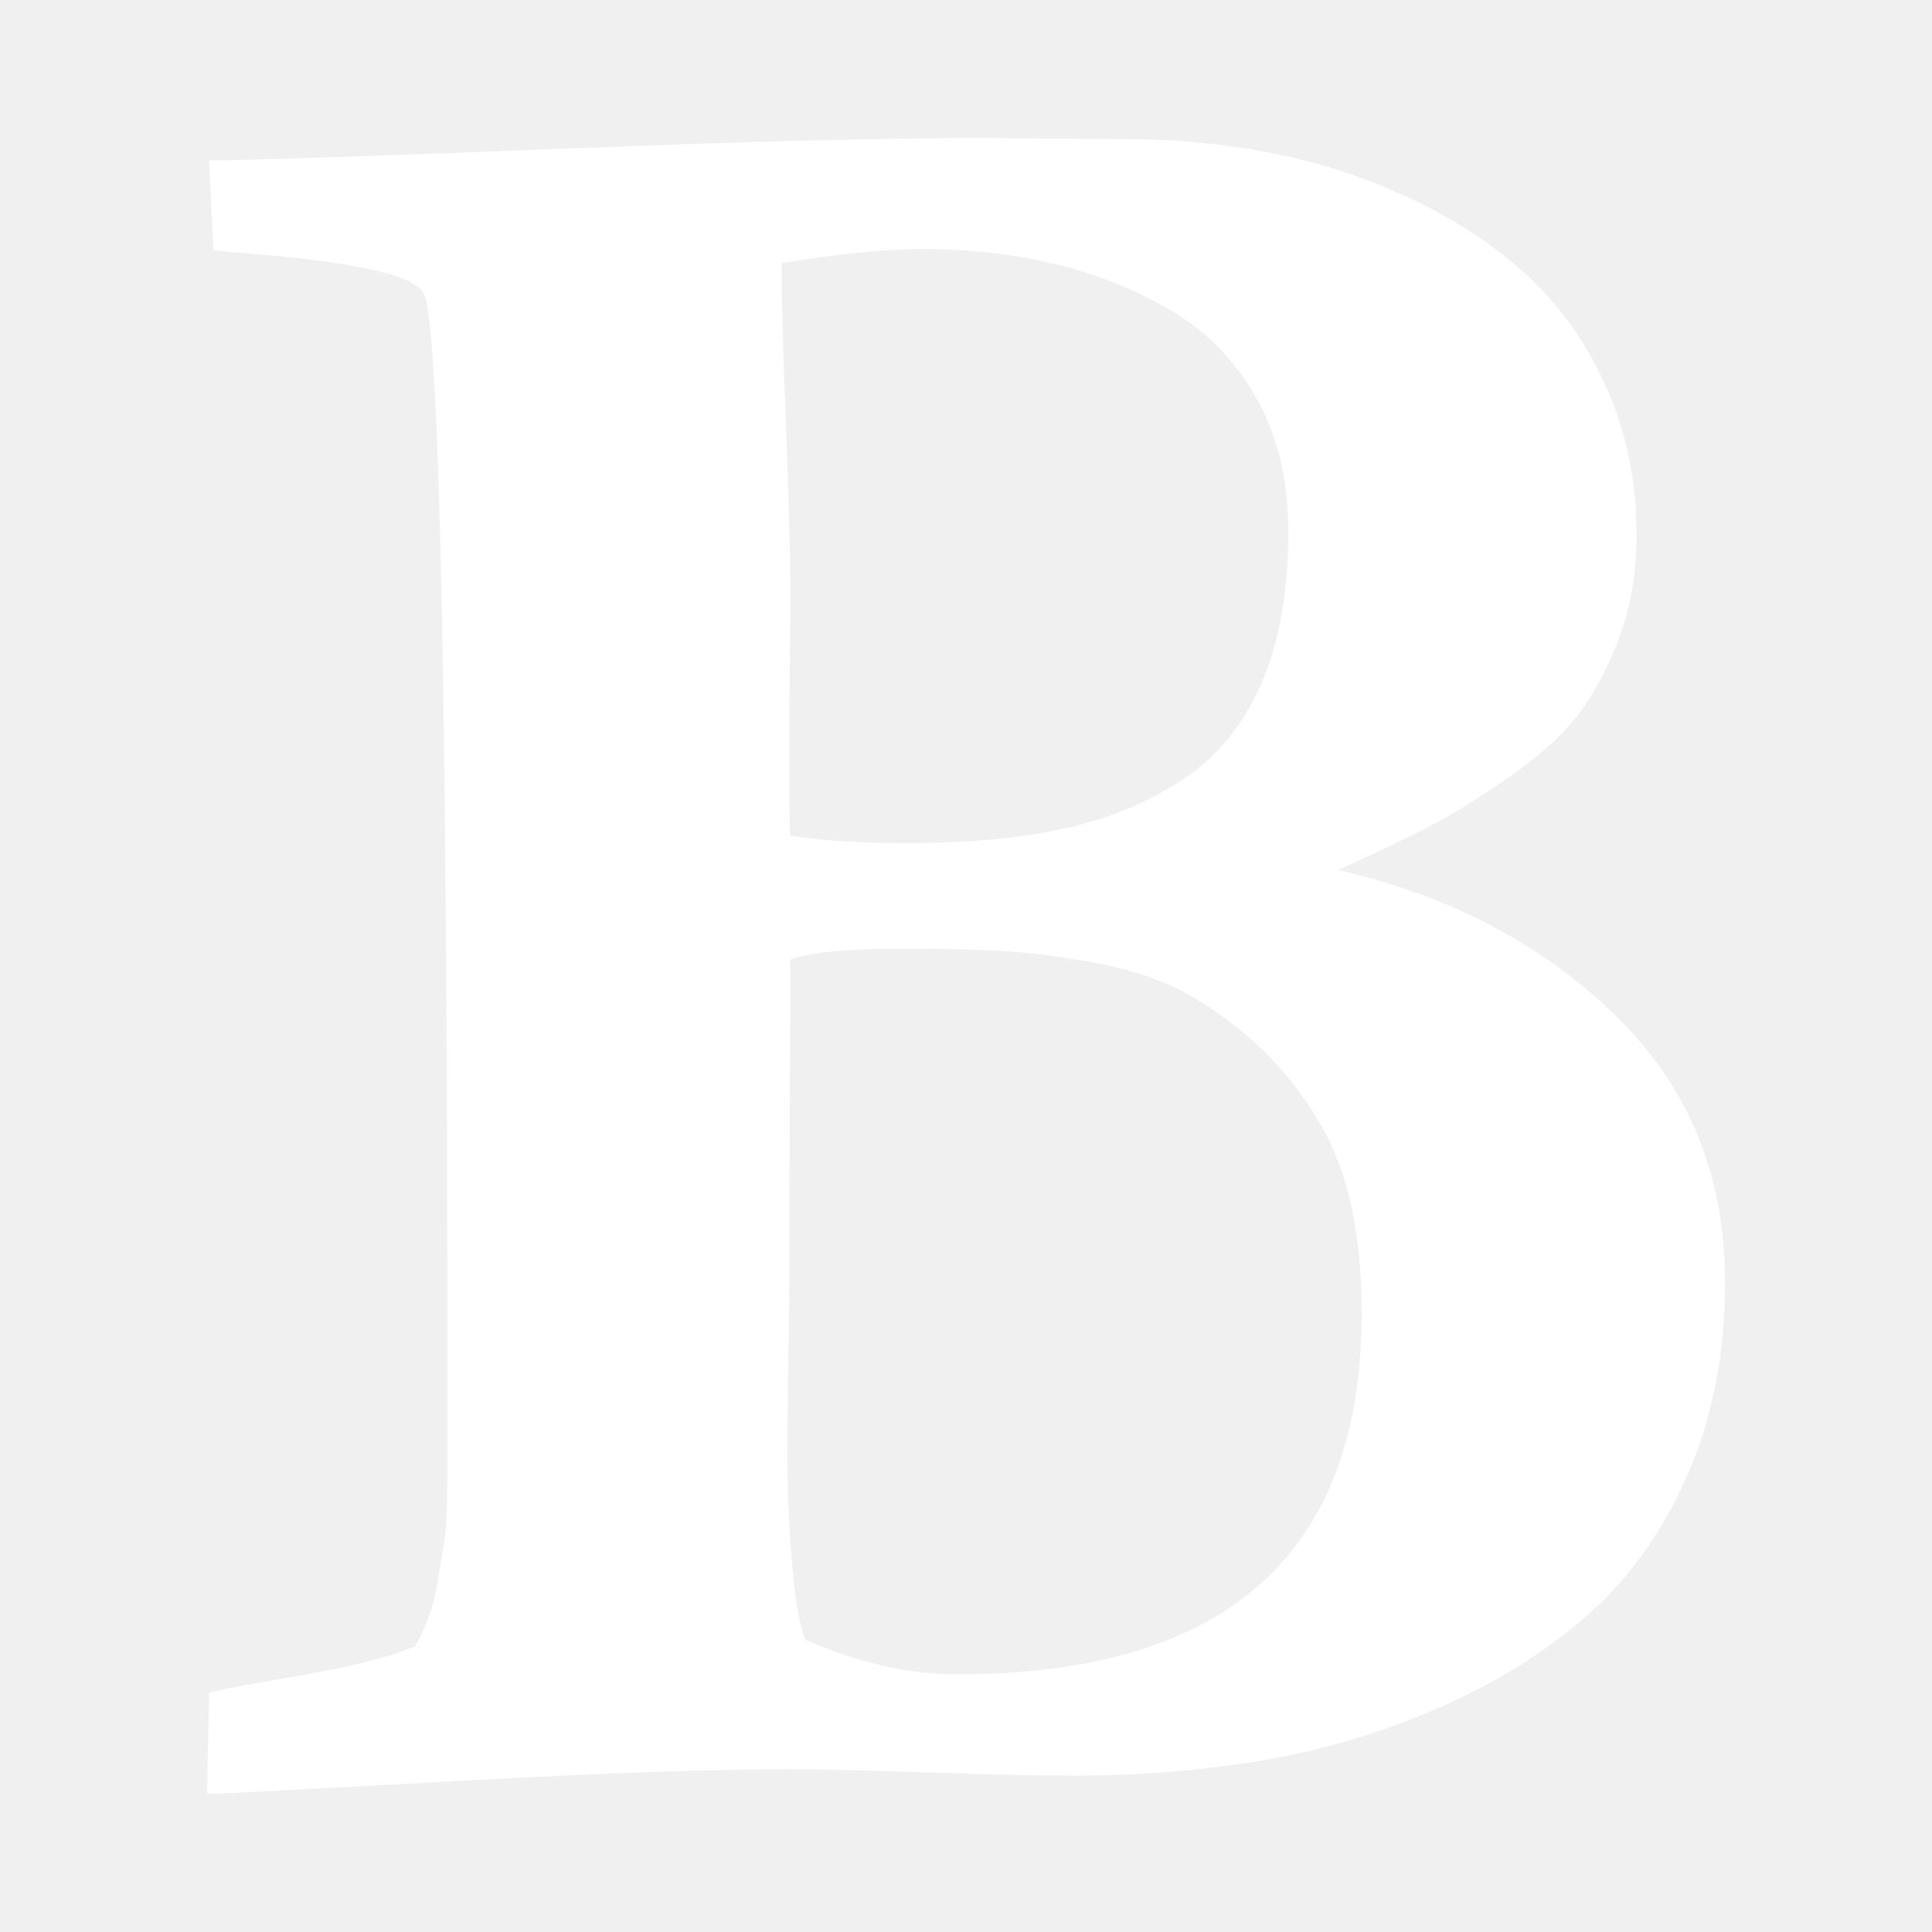
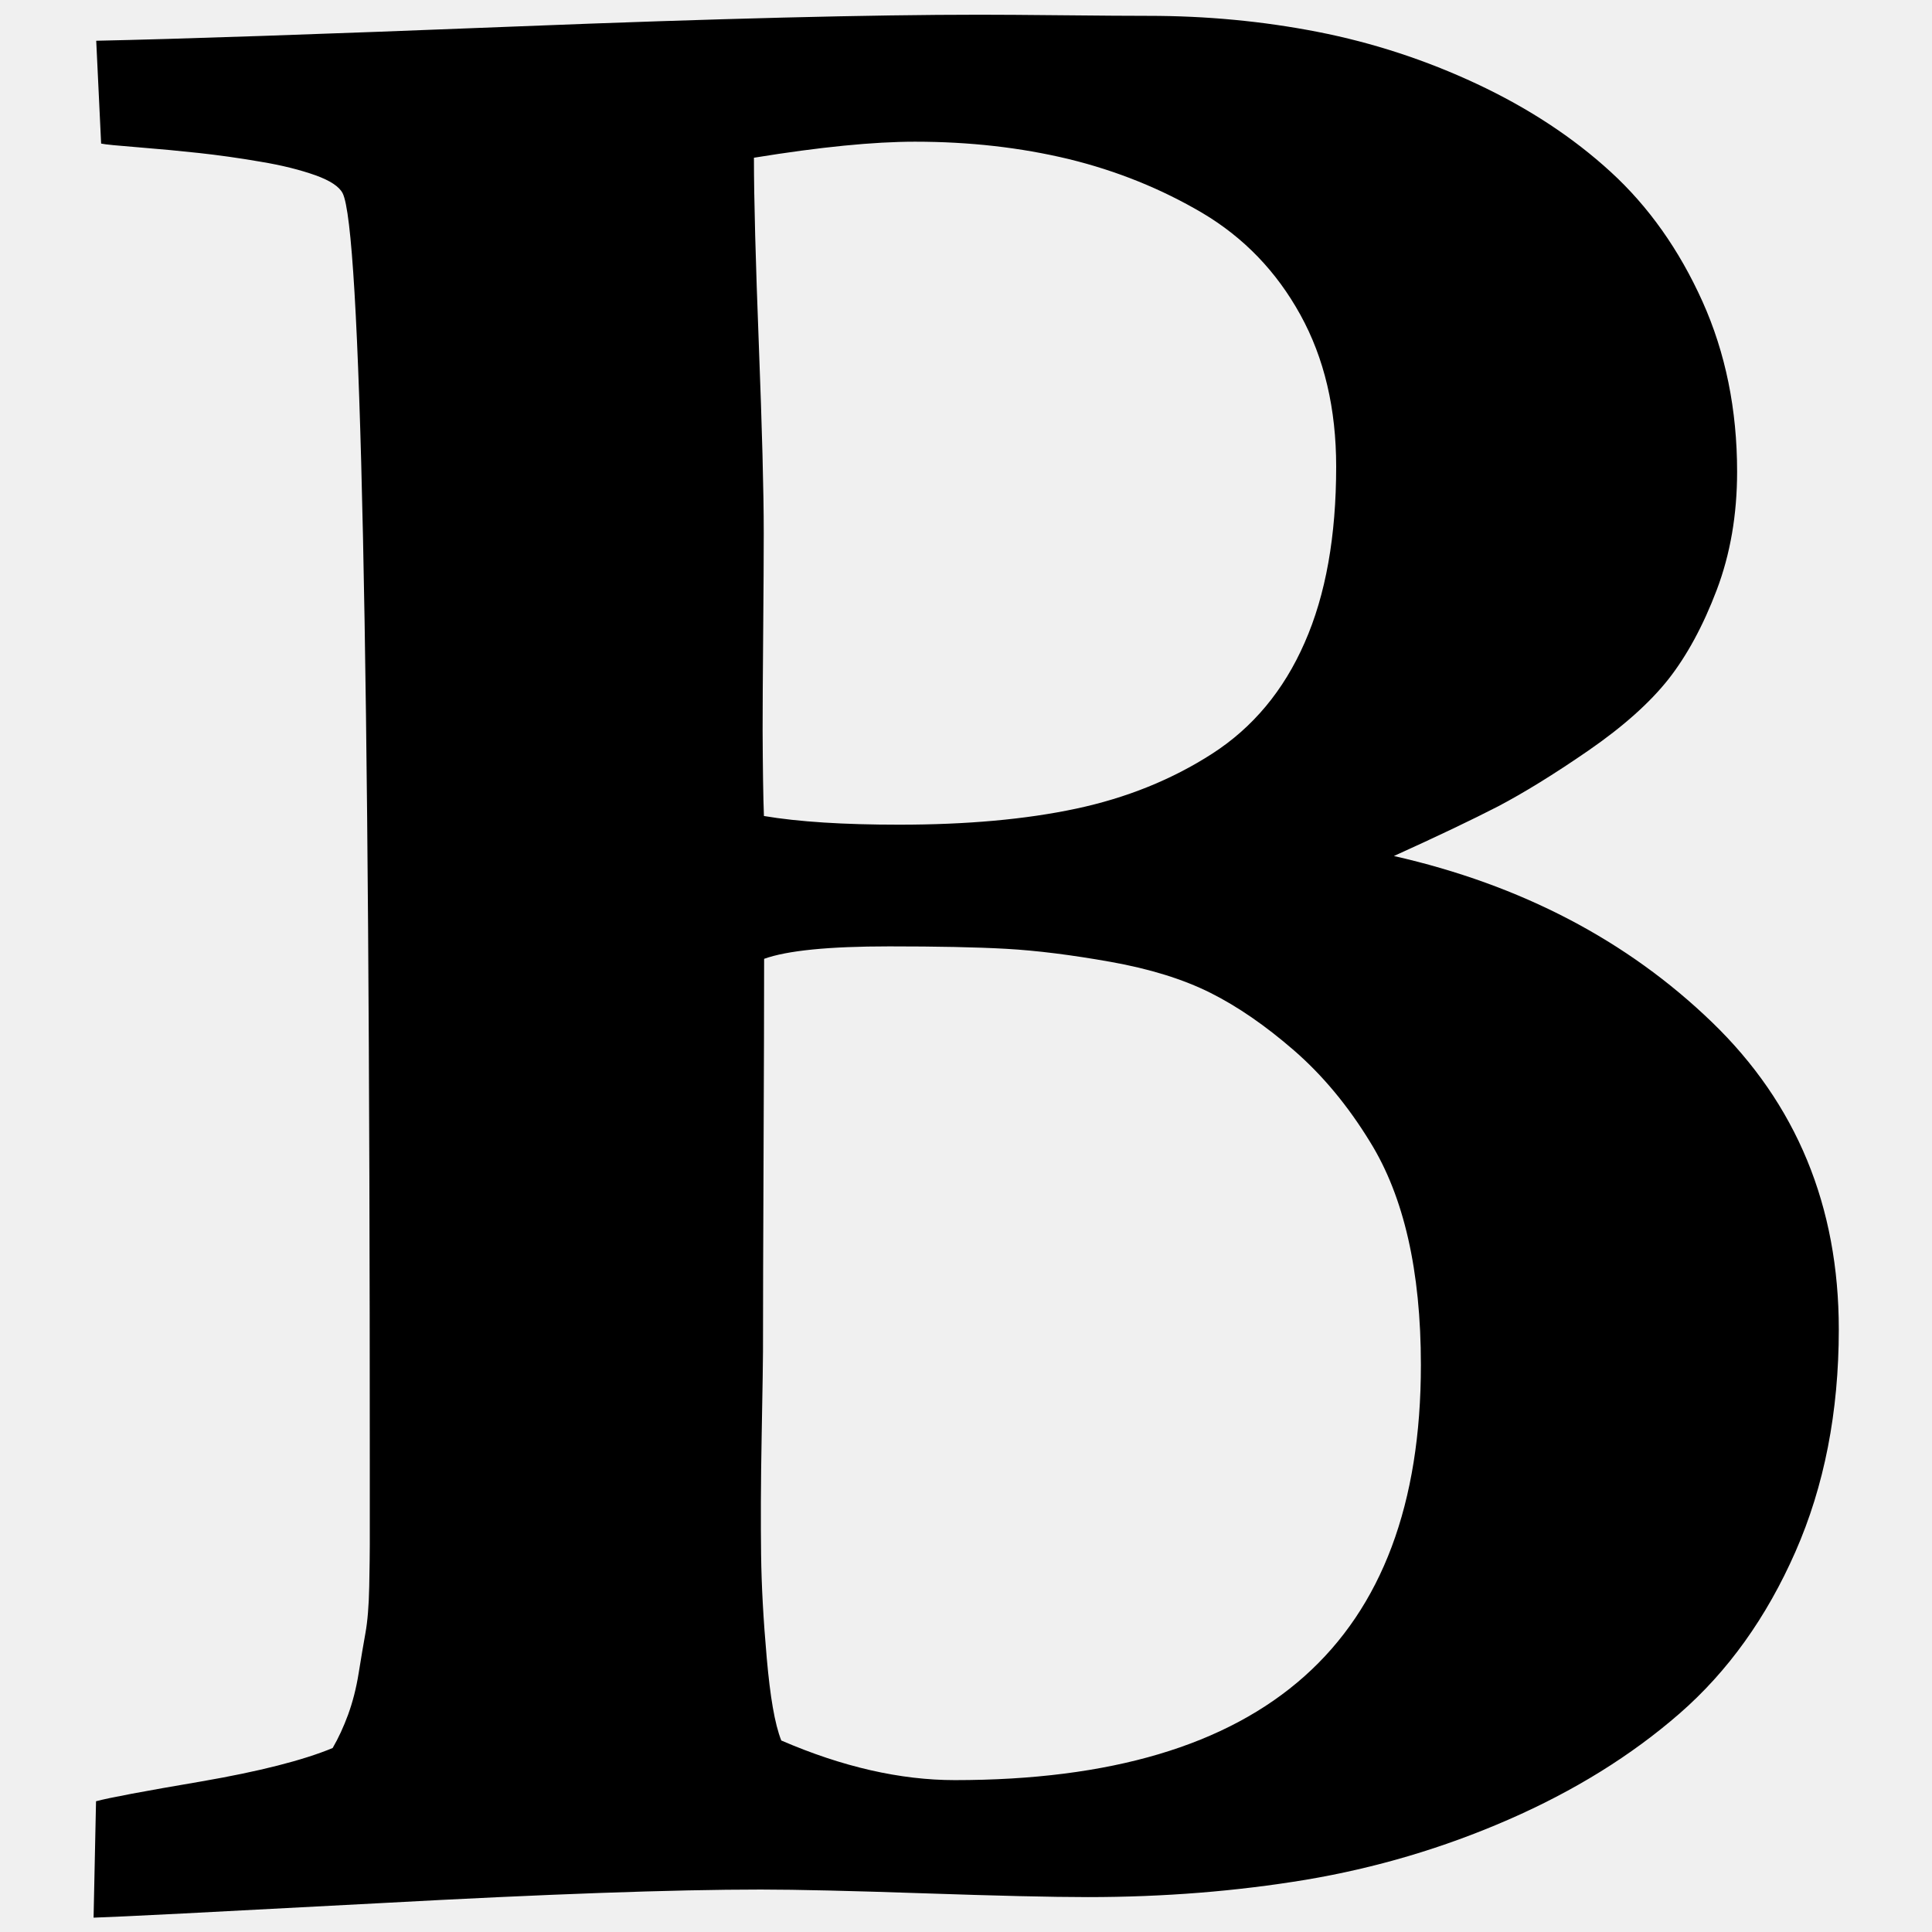
- <svg xmlns="http://www.w3.org/2000/svg" width="1792" height="1792" viewBox="0 0 1792 1792">
-   <path d="M747 1521q74 32 140 32 376 0 376-335 0-114-41-180-27-44-61.5-74t-67.5-46.5-80.5-25-84-10.5-94.5-2q-73 0-101 10 0 53-.5 159t-.5 158q0 8-1 67.5t-.5 96.5 4.5 83.5 12 66.5zm-14-746q42 7 109 7 82 0 143-13t110-44.5 74.5-89.5 25.5-142q0-70-29-122.5t-79-82-108-43.5-124-14q-50 0-130 13 0 50 4 151t4 152q0 27-.5 80t-.5 79q0 46 1 69zm-541 889l2-94q15-4 85-16t106-27q7-12 12.5-27t8.5-33.5 5.5-32.5 3-37.5.5-34v-65.5q0-982-22-1025-4-8-22-14.5t-44.5-11-49.5-7-48.5-4.5-30.5-3l-4-83q98-2 340-11.5t373-9.5q23 0 68 .5t68 .5q70 0 136.5 13t128.5 42 108 71 74 104.5 28 137.5q0 52-16.5 95.5t-39 72-64.5 57.5-73 45-84 40q154 35 256.5 134t102.5 248q0 100-35 179.5t-93.5 130.5-138 85.5-163.5 48.5-176 14q-44 0-132-3t-132-3q-106 0-307 11t-231 12z" fill="#fff" />
+ <svg xmlns="http://www.w3.org/2000/svg" version="1.1" id="Layer_1" x="0px" y="0px" viewBox="0 0 1024 1024" style="enable-background:new 0 0 1024 1024;" xml:space="preserve">
+   <path d="M414.1,922.5c32.4,14,63.1,21,92,21c164.6,0,247-73.3,247-220c0-49.9-9-89.3-26.9-118.2c-11.8-19.3-25.3-35.5-40.4-48.6  s-29.9-23.3-44.3-30.5s-32.1-12.7-52.9-16.4s-39.2-6-55.2-6.9c-16-0.9-36.7-1.3-62.1-1.3c-32,0-54.1,2.2-66.3,6.6  c0,23.2-0.1,58-0.3,104.4c-0.2,46.4-0.3,81-0.3,103.8c0,3.5-0.2,18.3-0.7,44.3s-0.5,47.2-0.3,63.4c0.2,16.2,1.2,34.5,3,54.8  S410.6,913.7,414.1,922.5z M404.9,432.5c18.4,3.1,42.3,4.6,71.6,4.6c35.9,0,67.2-2.8,93.9-8.5c26.7-5.7,50.8-15.4,72.2-29.2  s37.8-33.4,48.9-58.8c11.2-25.4,16.7-56.5,16.7-93.3c0-30.7-6.3-57.5-19-80.5c-12.7-23-30-40.9-51.9-53.9  c-21.9-12.9-45.5-22.4-70.9-28.6c-25.4-6.1-52.5-9.2-81.4-9.2c-21.9,0-50.4,2.8-85.4,8.5c0,21.9,0.9,55,2.6,99.2s2.6,77.5,2.6,99.8  c0,11.8-0.1,29.3-0.3,52.5c-0.2,23.2-0.3,40.5-0.3,51.9C404.3,407.4,404.5,422.5,404.9,432.5z M49.6,1016.4l1.3-61.7  c6.6-1.8,25.2-5.3,55.8-10.5c30.7-5.3,53.9-11.2,69.6-17.7c3.1-5.3,5.8-11.2,8.2-17.7c2.4-6.6,4.3-13.9,5.6-22s2.5-15.2,3.6-21.3  c1.1-6.1,1.8-14.3,2-24.6s0.3-17.7,0.3-22.3v-43c0-430-4.8-654.4-14.4-673.2c-1.8-3.5-6.6-6.7-14.4-9.5c-7.9-2.8-17.6-5.3-29.2-7.2  c-11.6-2-22.4-3.5-32.5-4.6c-10.1-1.1-20.7-2.1-31.9-3c-11.2-0.9-17.8-1.5-20-2l-2.6-54.5c42.9-0.9,117.3-3.4,223.3-7.6  s187.6-6.2,245-6.2c10.1,0,25,0.1,44.7,0.3s34.6,0.3,44.7,0.3c30.7,0,60.5,2.8,89.7,8.5c29.1,5.7,57.3,14.9,84.4,27.6  c27.1,12.7,50.8,28.2,70.9,46.6s36.3,41.3,48.6,68.6s18.4,57.5,18.4,90.3c0,22.8-3.6,43.7-10.8,62.7s-15.8,34.8-25.6,47.3  c-9.9,12.5-24,25.1-42.4,37.8c-18.4,12.7-34.4,22.5-47.9,29.6c-13.6,7-32,15.8-55.2,26.3c67.4,15.3,123.6,44.7,168.5,88  s67.3,97.6,67.3,162.9c0,43.8-7.7,83.1-23,117.9c-15.3,34.8-35.8,63.4-61.4,85.7c-25.6,22.3-55.8,41-90.6,56.2  s-70.6,25.7-107.4,31.9c-36.8,6.1-75.3,9.2-115.6,9.2c-19.3,0-48.2-0.7-86.7-2c-38.5-1.3-67.4-2-86.7-2c-46.4,0-113.6,2.4-201.6,7.2  C113.3,1013.4,62.8,1016,49.6,1016.4z" />
</svg>
